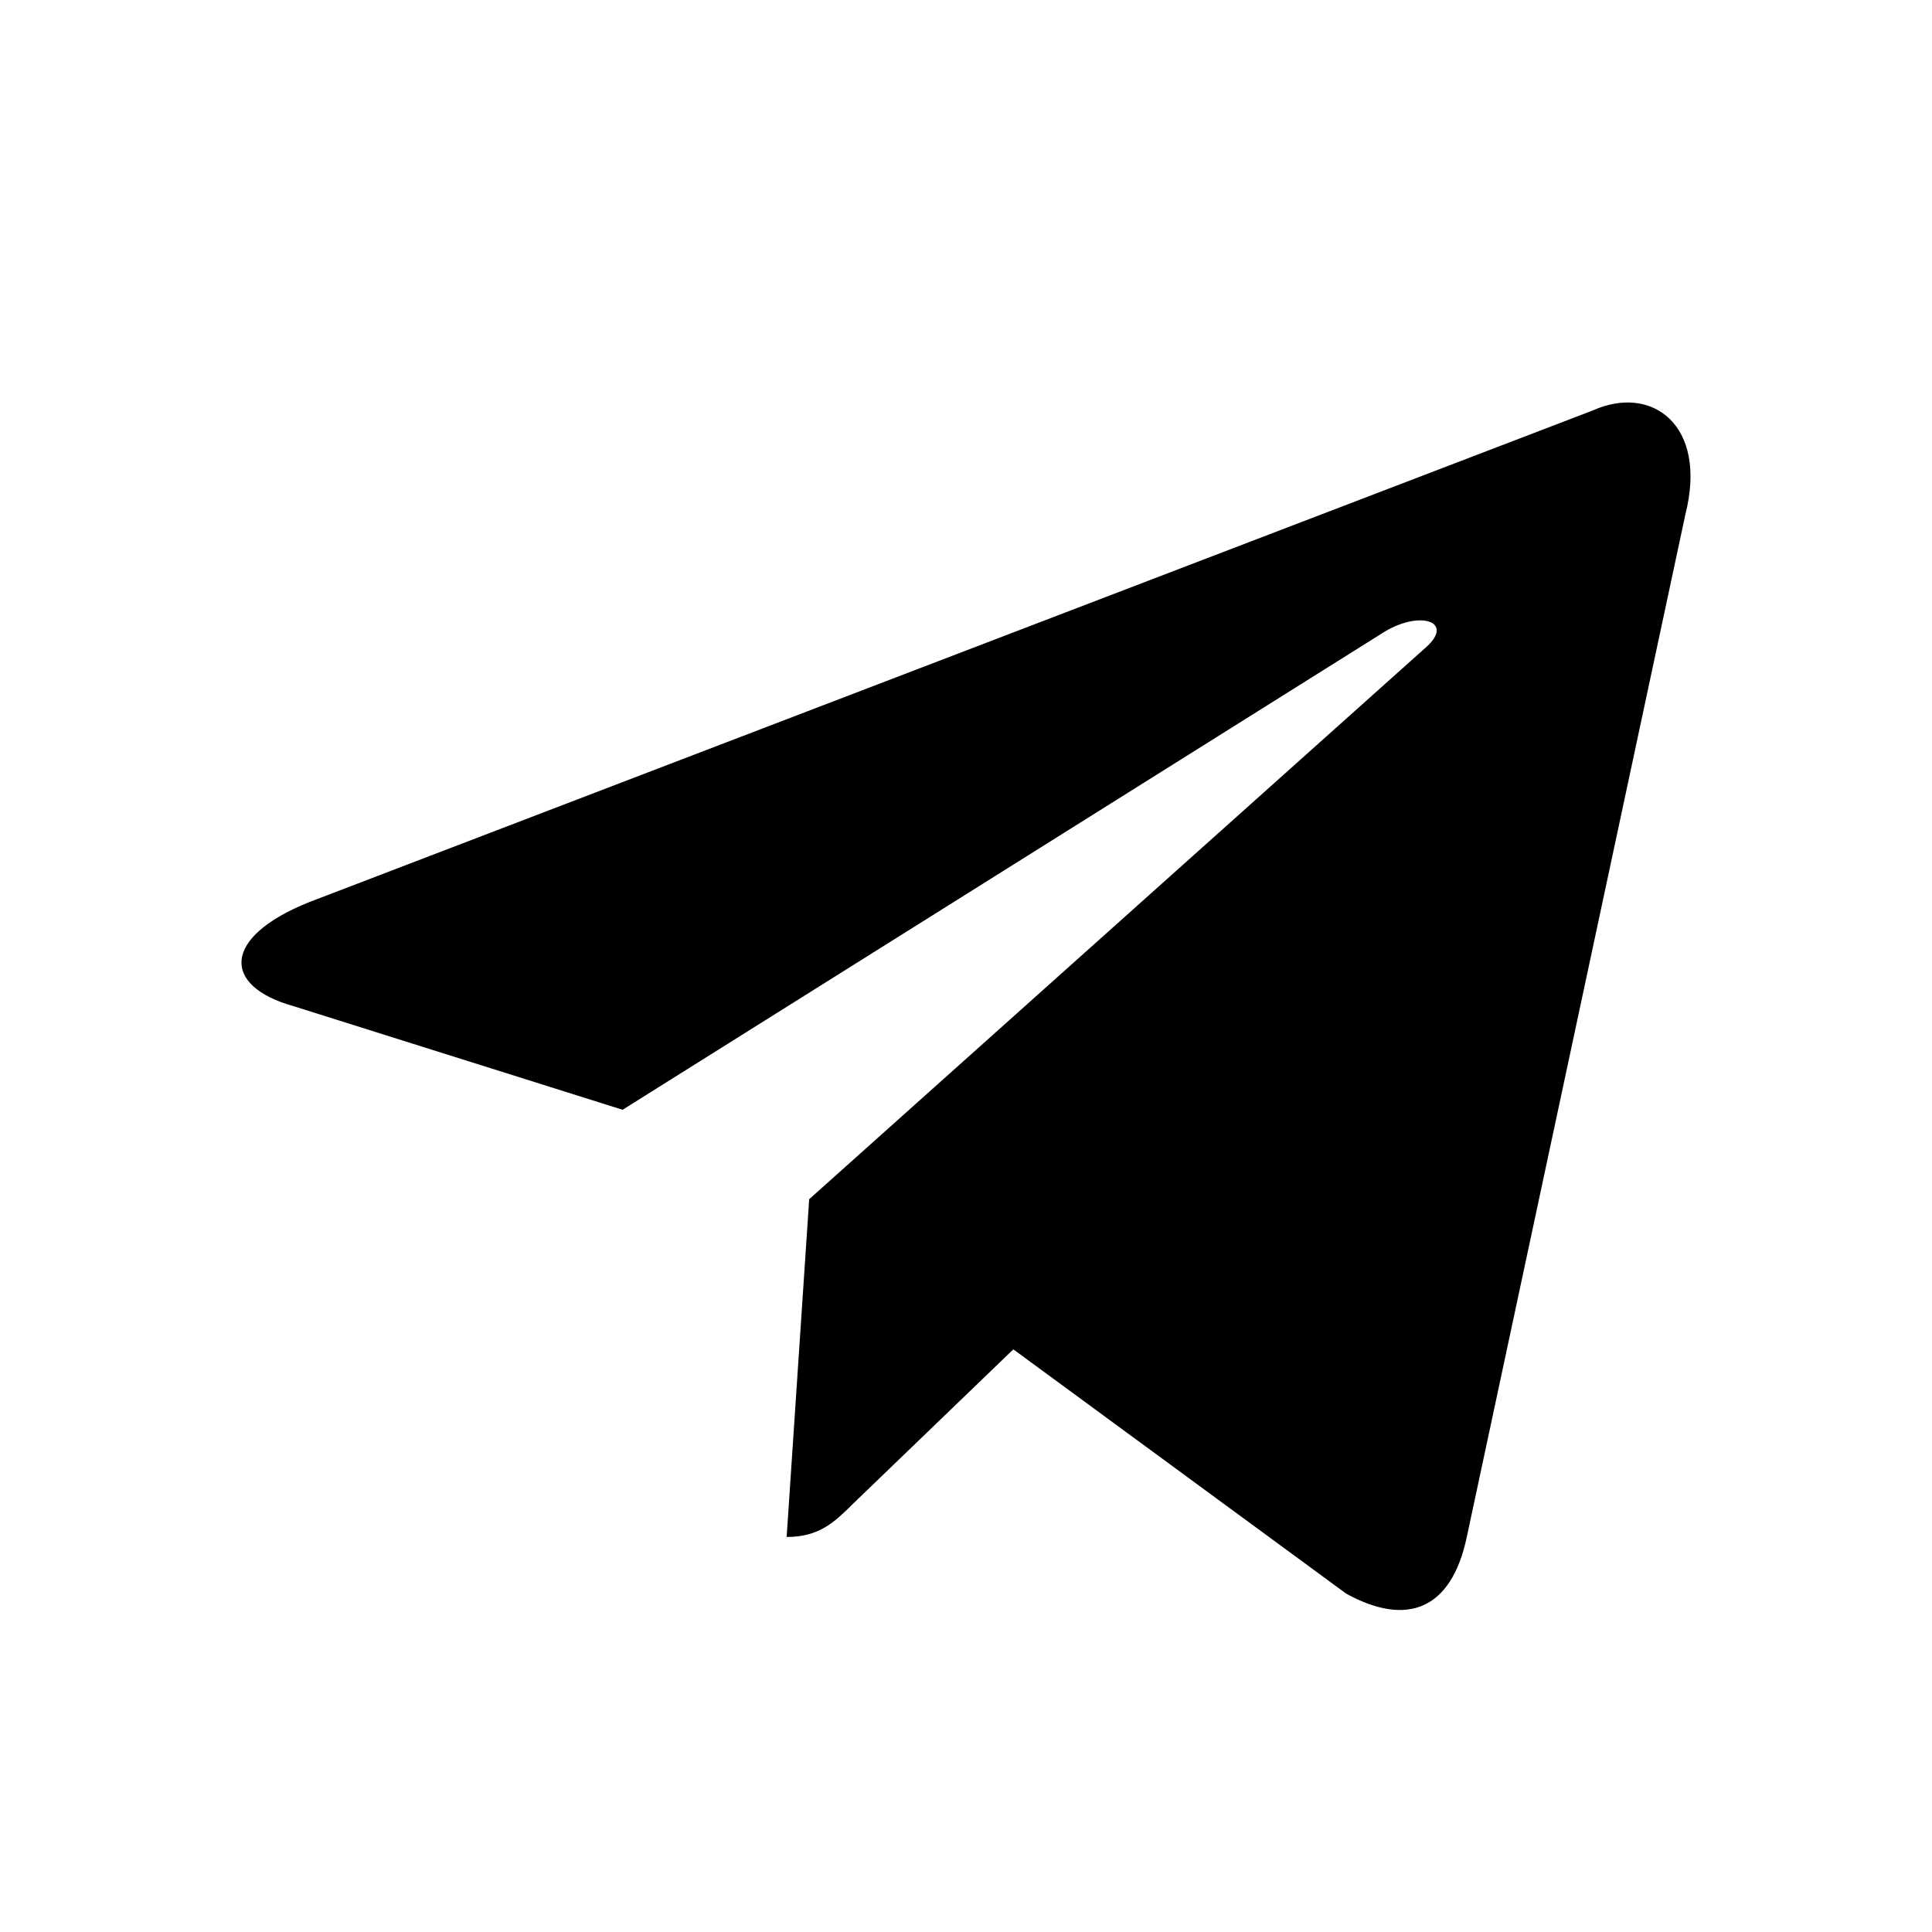
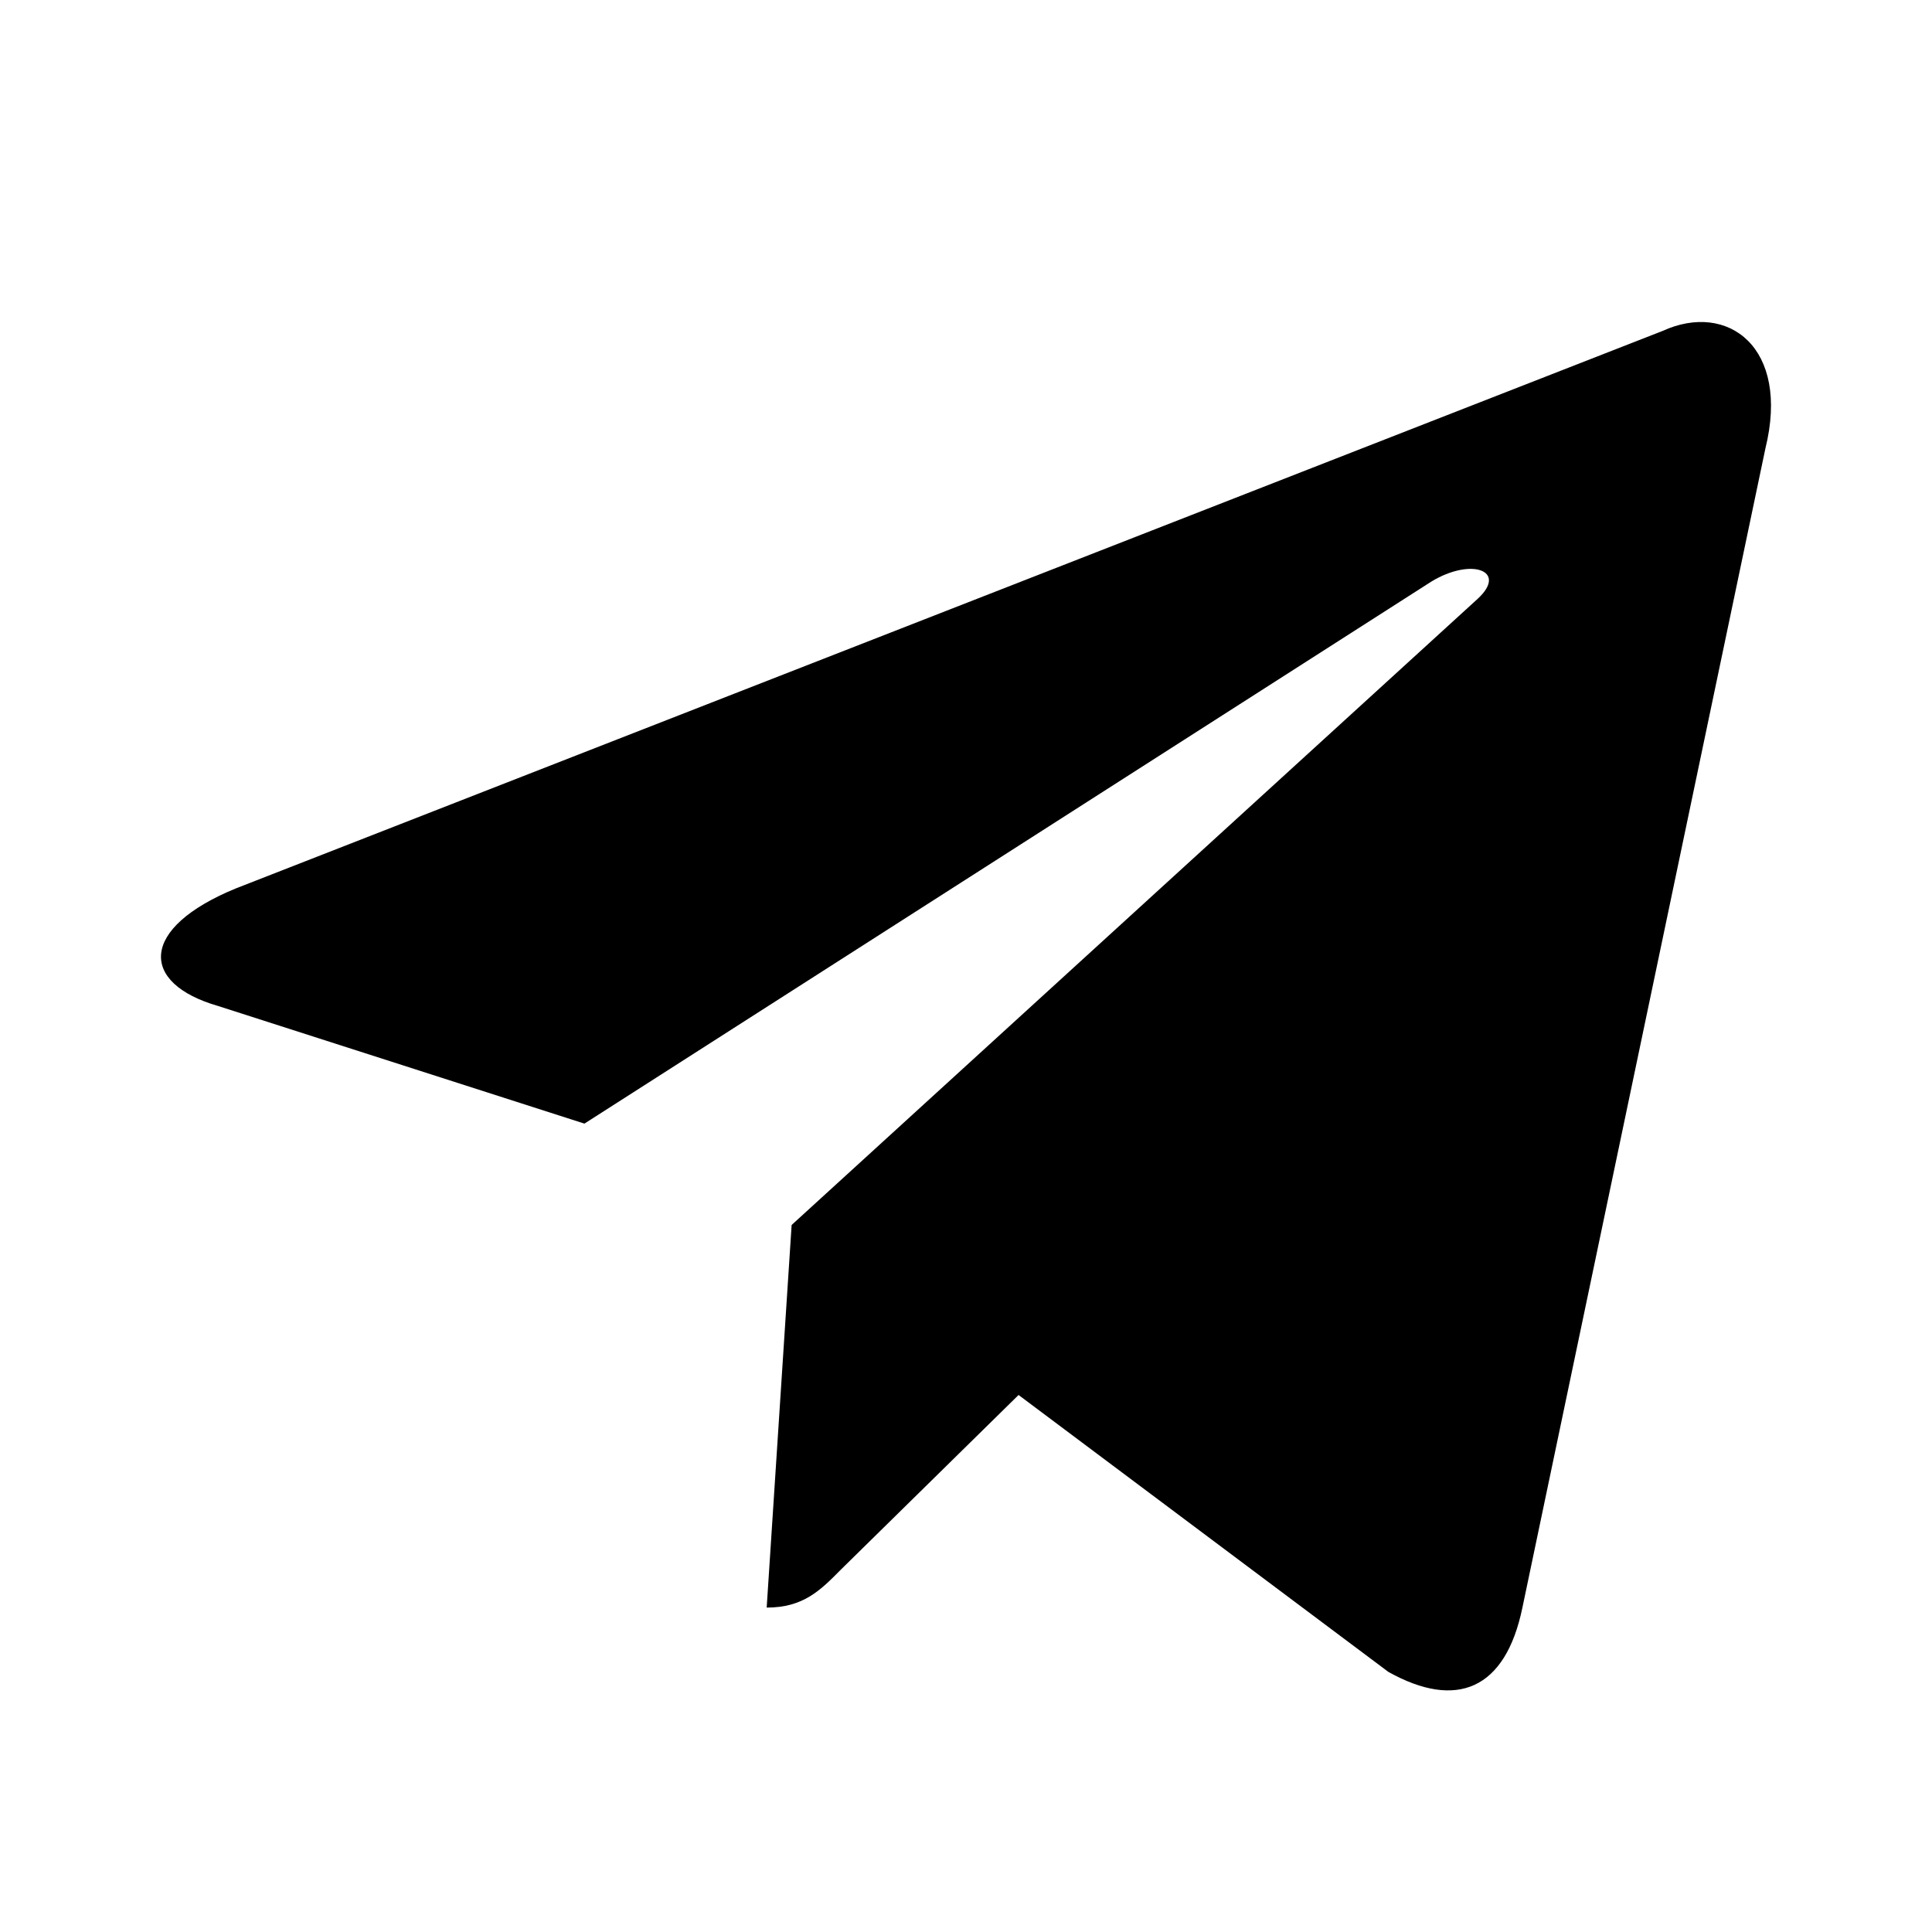
<svg xmlns="http://www.w3.org/2000/svg" width="24" height="24" viewBox="0 0 24 24">
-   <path fill-rule="evenodd" d="M9.772 19.093l.28-4.196 7.67-6.863c.339-.308-.07-.456-.52-.188l-9.468 5.94-4.094-1.289c-.88-.248-.89-.853.2-1.29l15.948-6.109c.73-.327 1.429.179 1.149 1.29l-2.716 12.705c-.19.902-.74 1.12-1.498.704l-4.135-3.035-1.987 1.914c-.23.228-.42.417-.83.417z" clip-rule="evenodd" />
+   <path fill-rule="evenodd" d="M9.524 19.971l.31-4.754 8.523-7.779c.377-.348-.078-.517-.577-.213L7.26 13.958l-4.55-1.461c-.976-.281-.987-.967.223-1.462l17.72-6.924c.81-.37 1.588.203 1.277 1.462L18.912 19.97c-.211 1.023-.821 1.27-1.665.799l-4.594-3.44-2.208 2.17c-.255.258-.466.471-.921.471z" clip-rule="evenodd" />
</svg>
